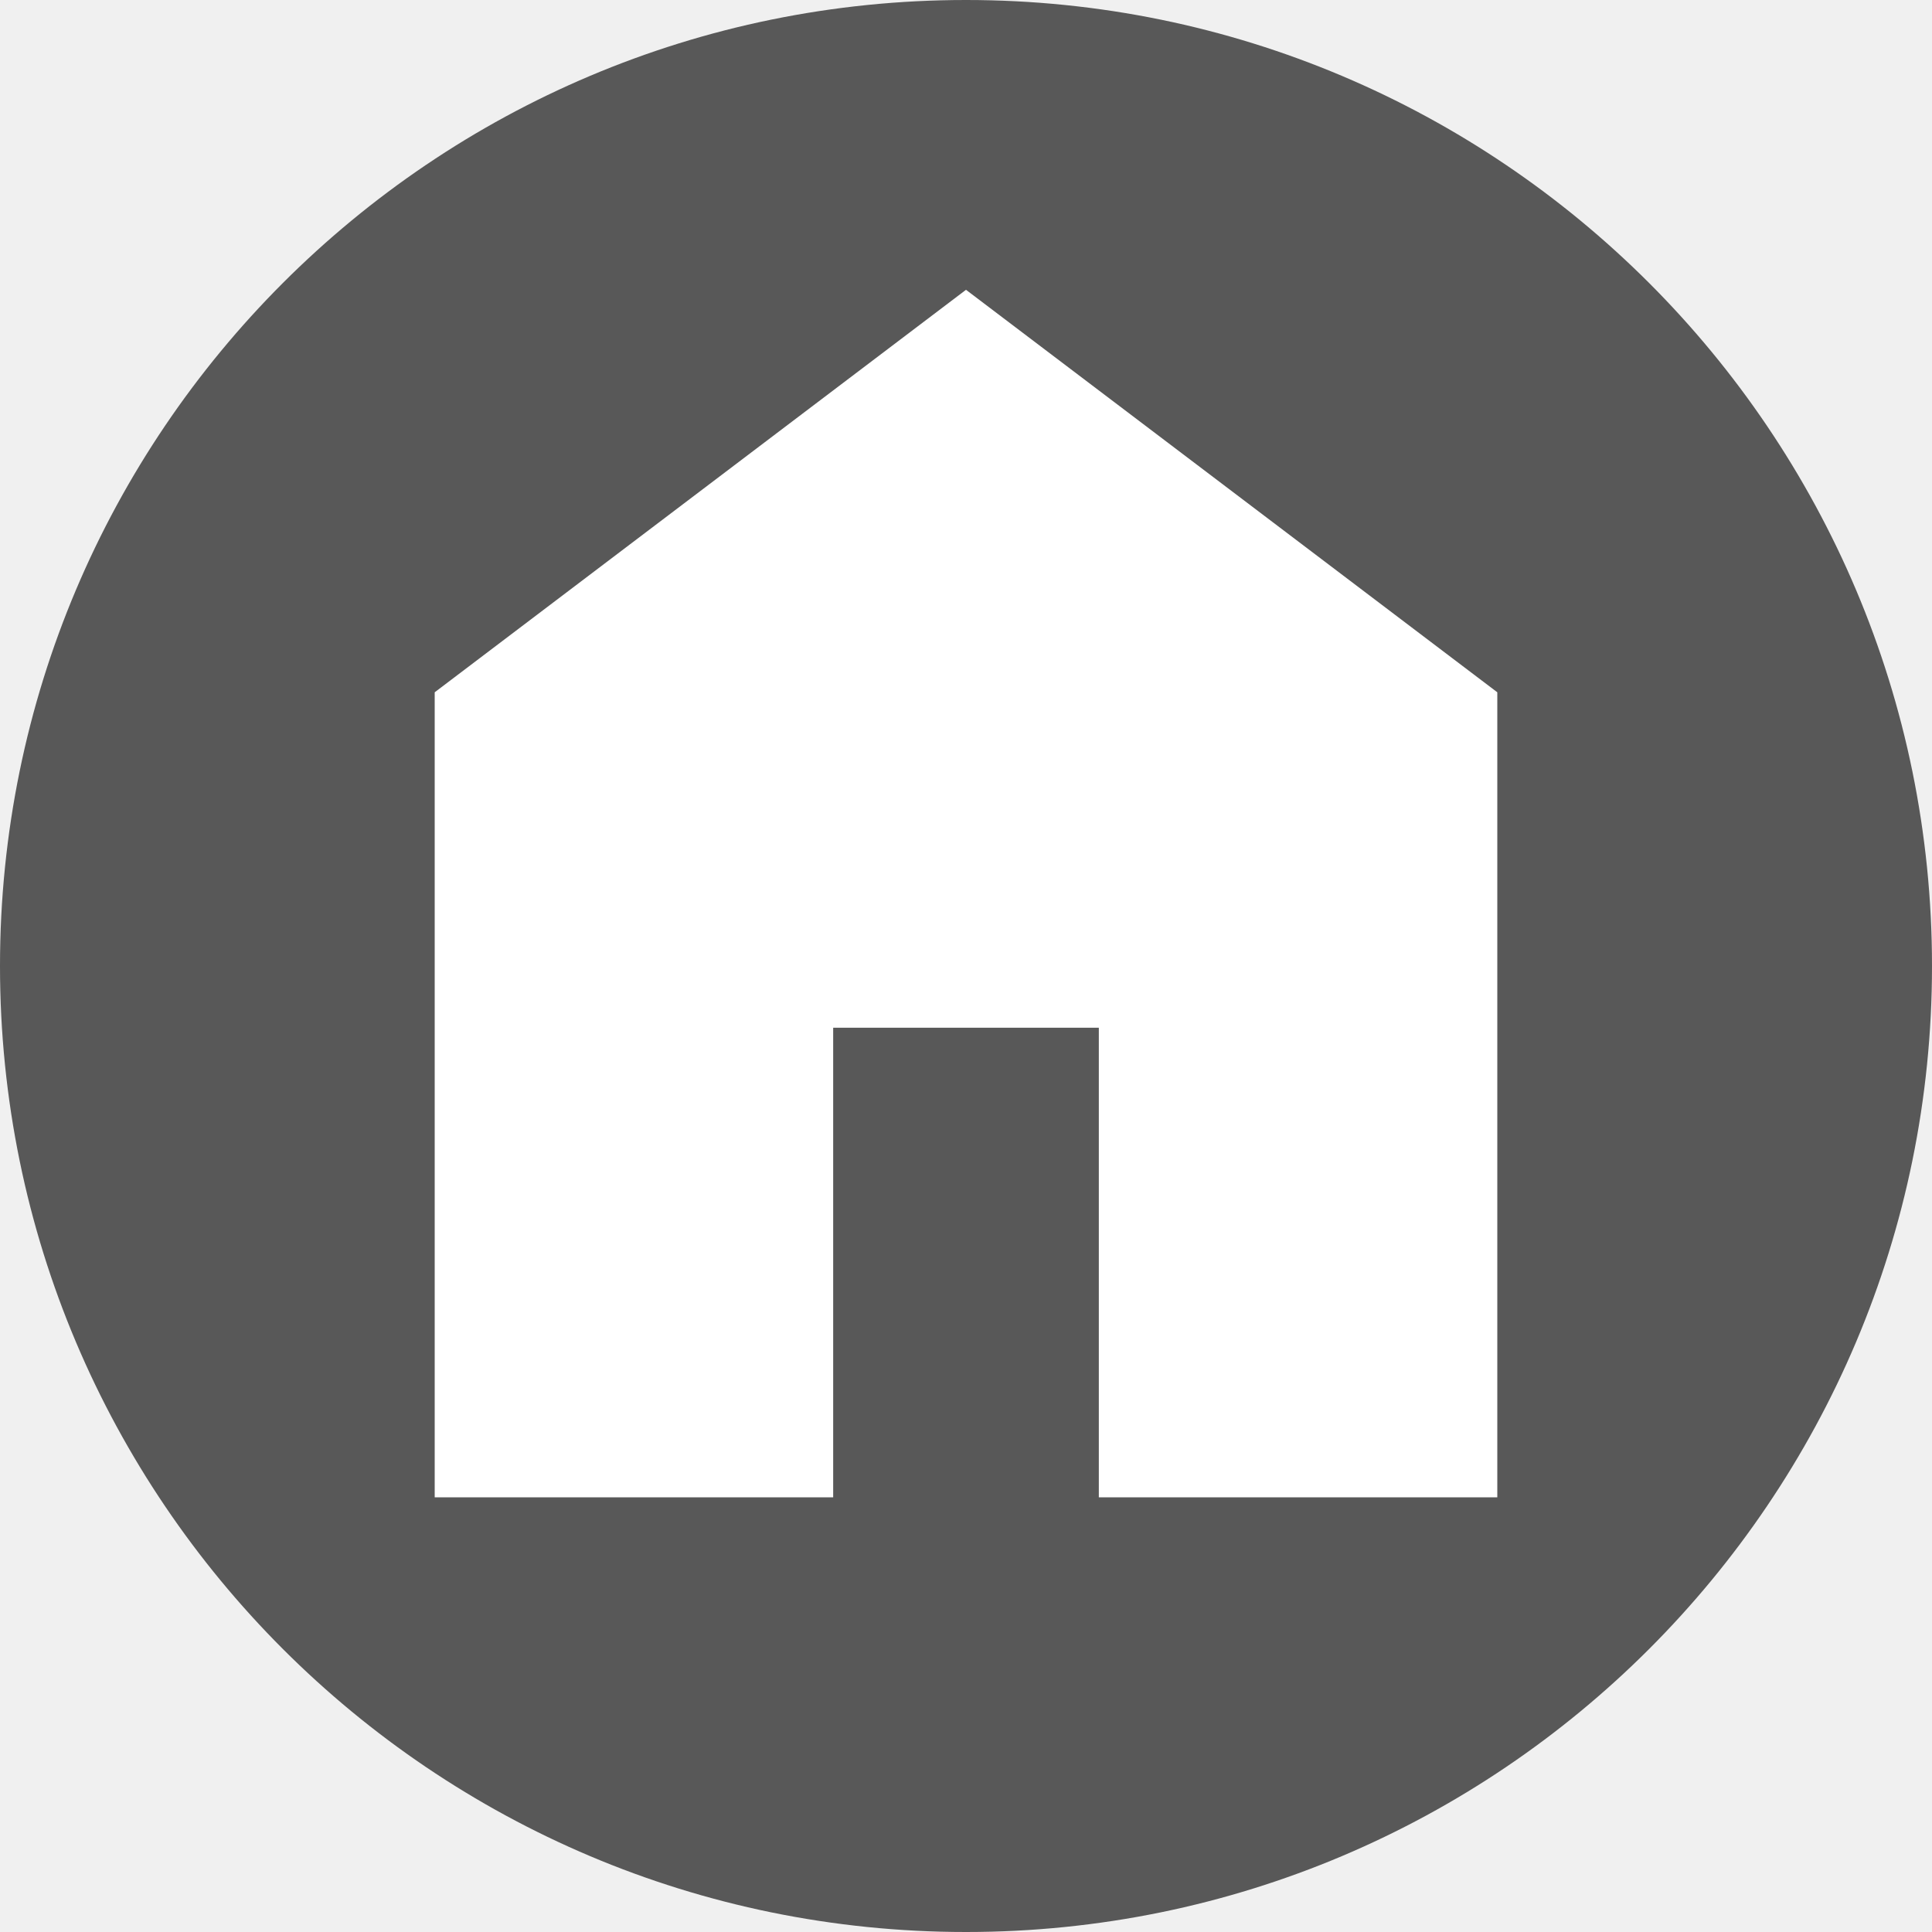
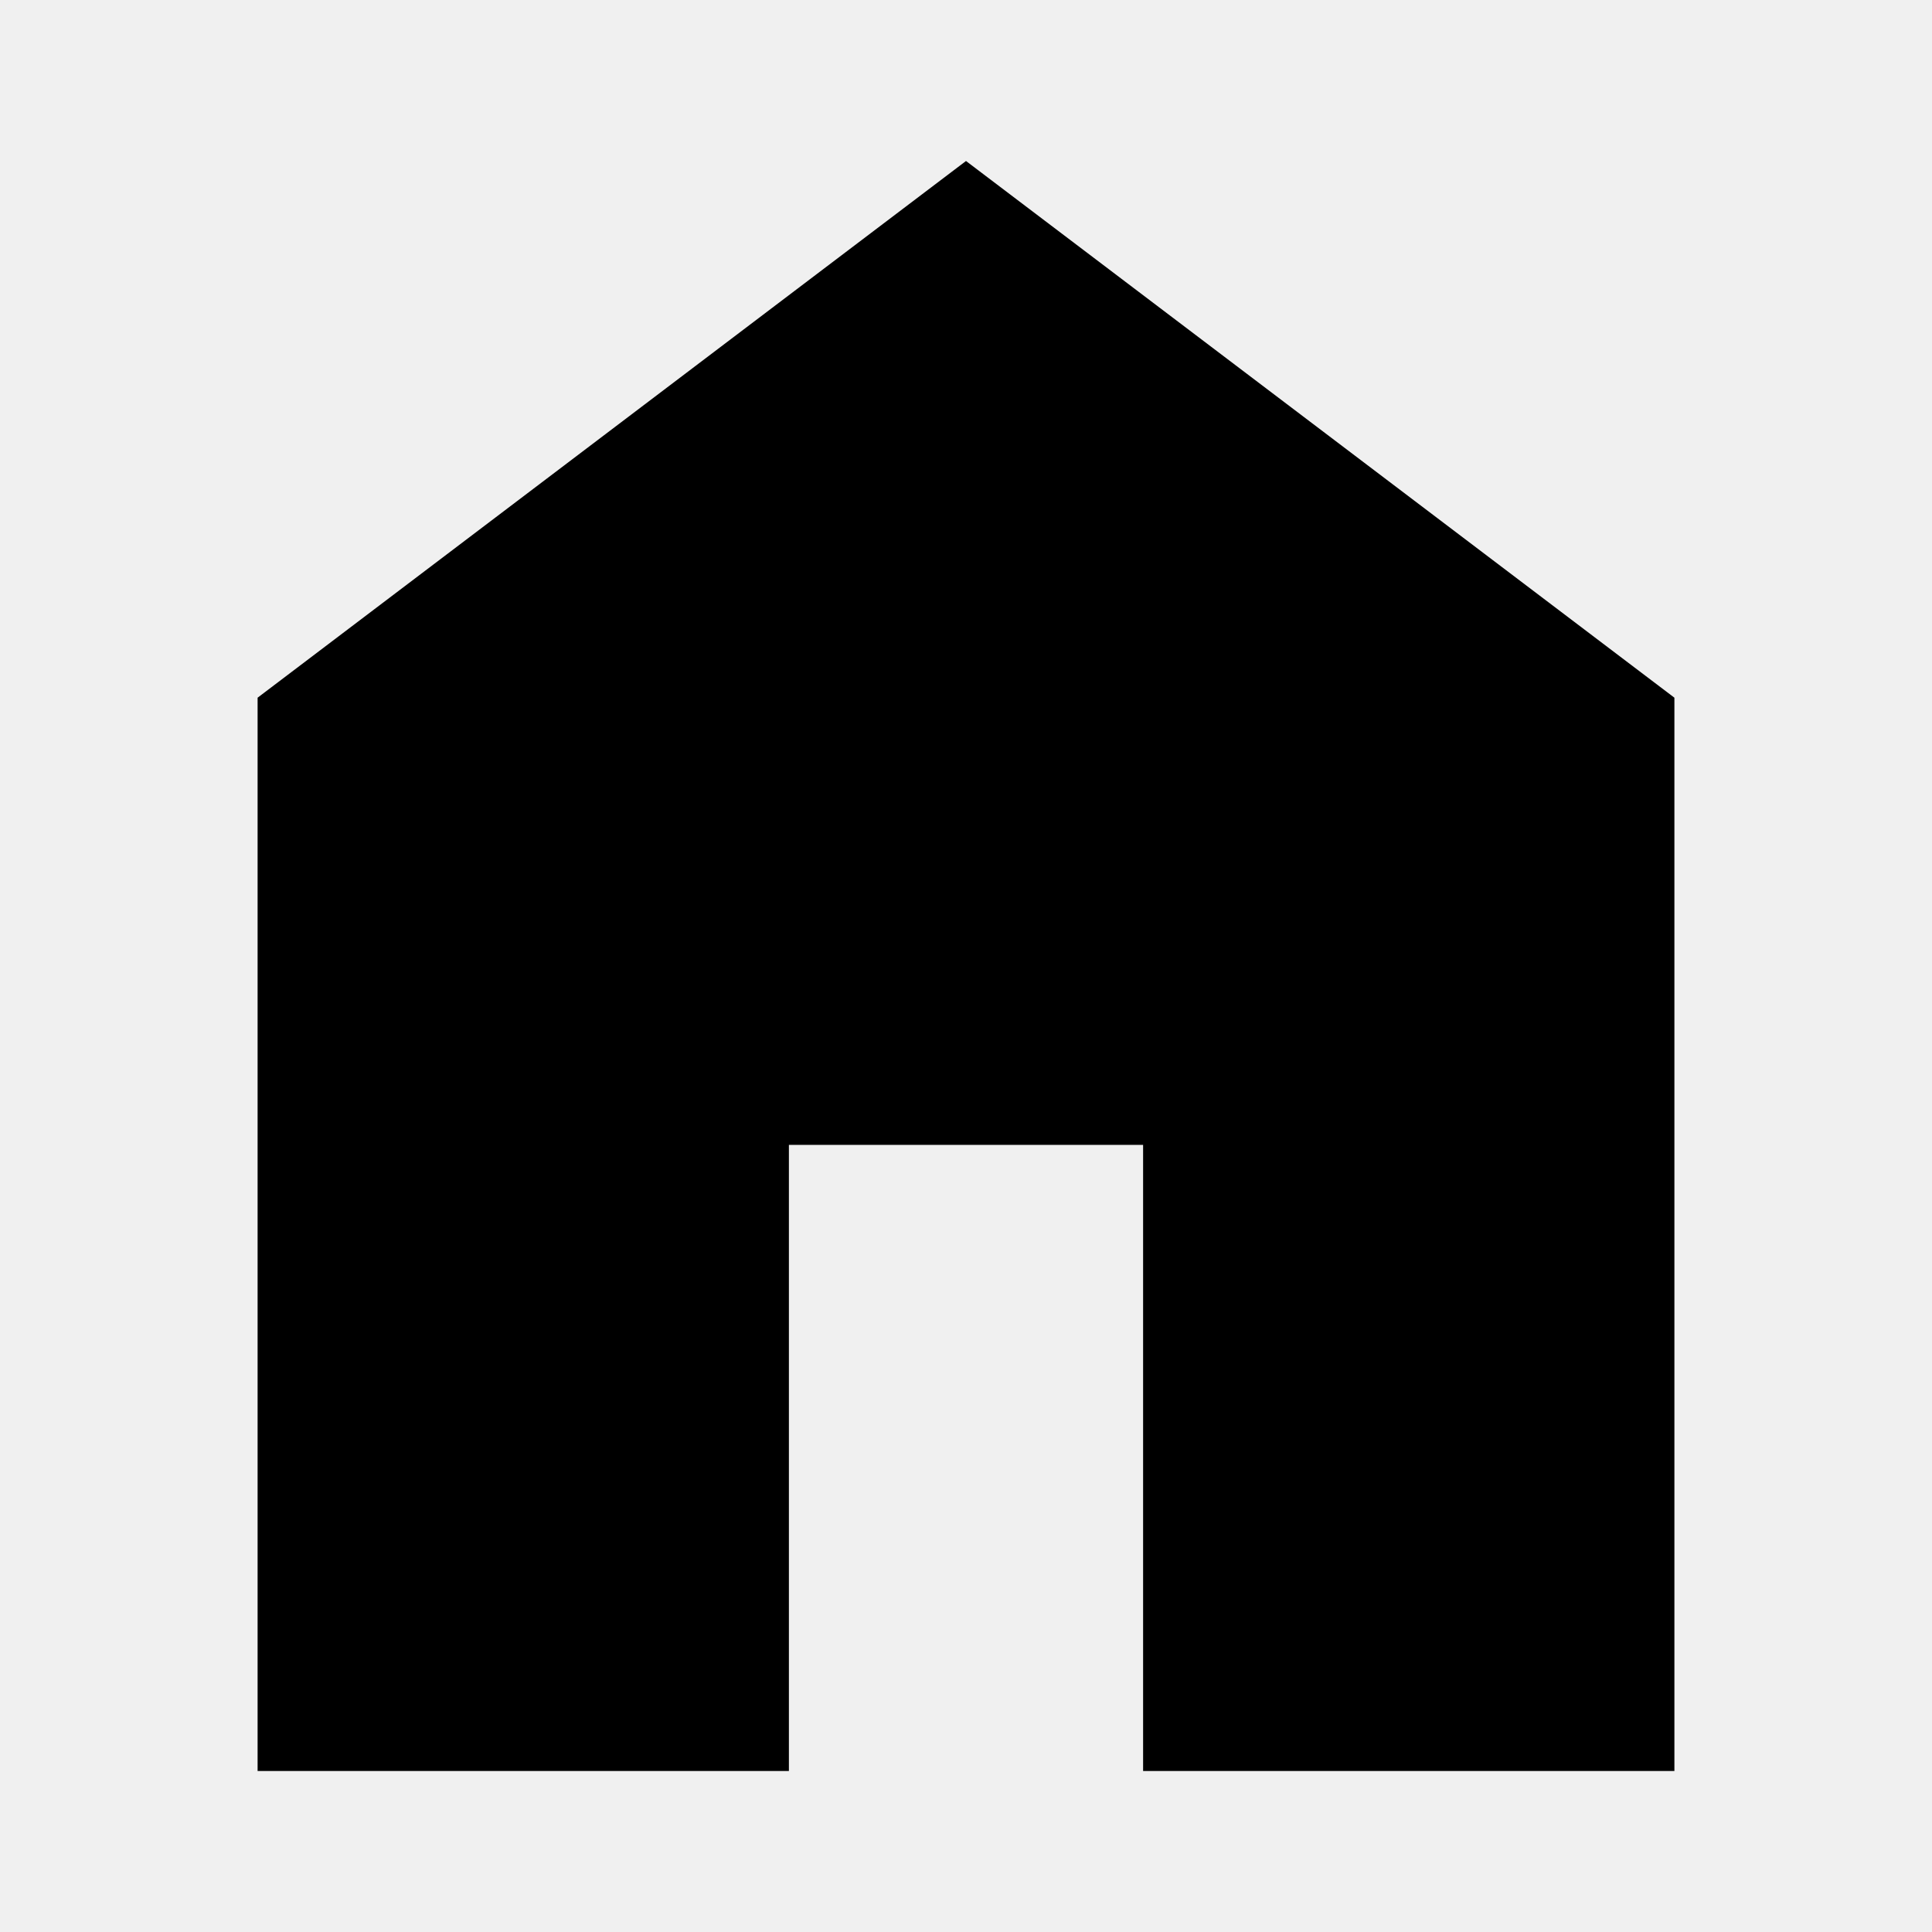
- <svg xmlns="http://www.w3.org/2000/svg" width="40" height="40" viewBox="0 0 40 40" fill="none">
-   <circle cx="20" cy="20" r="20" fill="#585858" />
-   <path d="M9 31V14.333L20 6L31 14.333V31H22.75V21.278H17.25V31H9Z" fill="white" />
+ <svg xmlns="http://www.w3.org/2000/svg" width="24px" height="24px" viewBox="0 0 24 24" fill="none">
+   <path d="M 3.2 22 L 3.2 8.667 L 12 2 L 20.8 8.667 L 20.8 22 L 14.2 22 L 14.2 14.222 L 9.8 14.222 L 9.8 22 L 3.2 22 Z" style="fill: currentcolor;" />
</svg>
